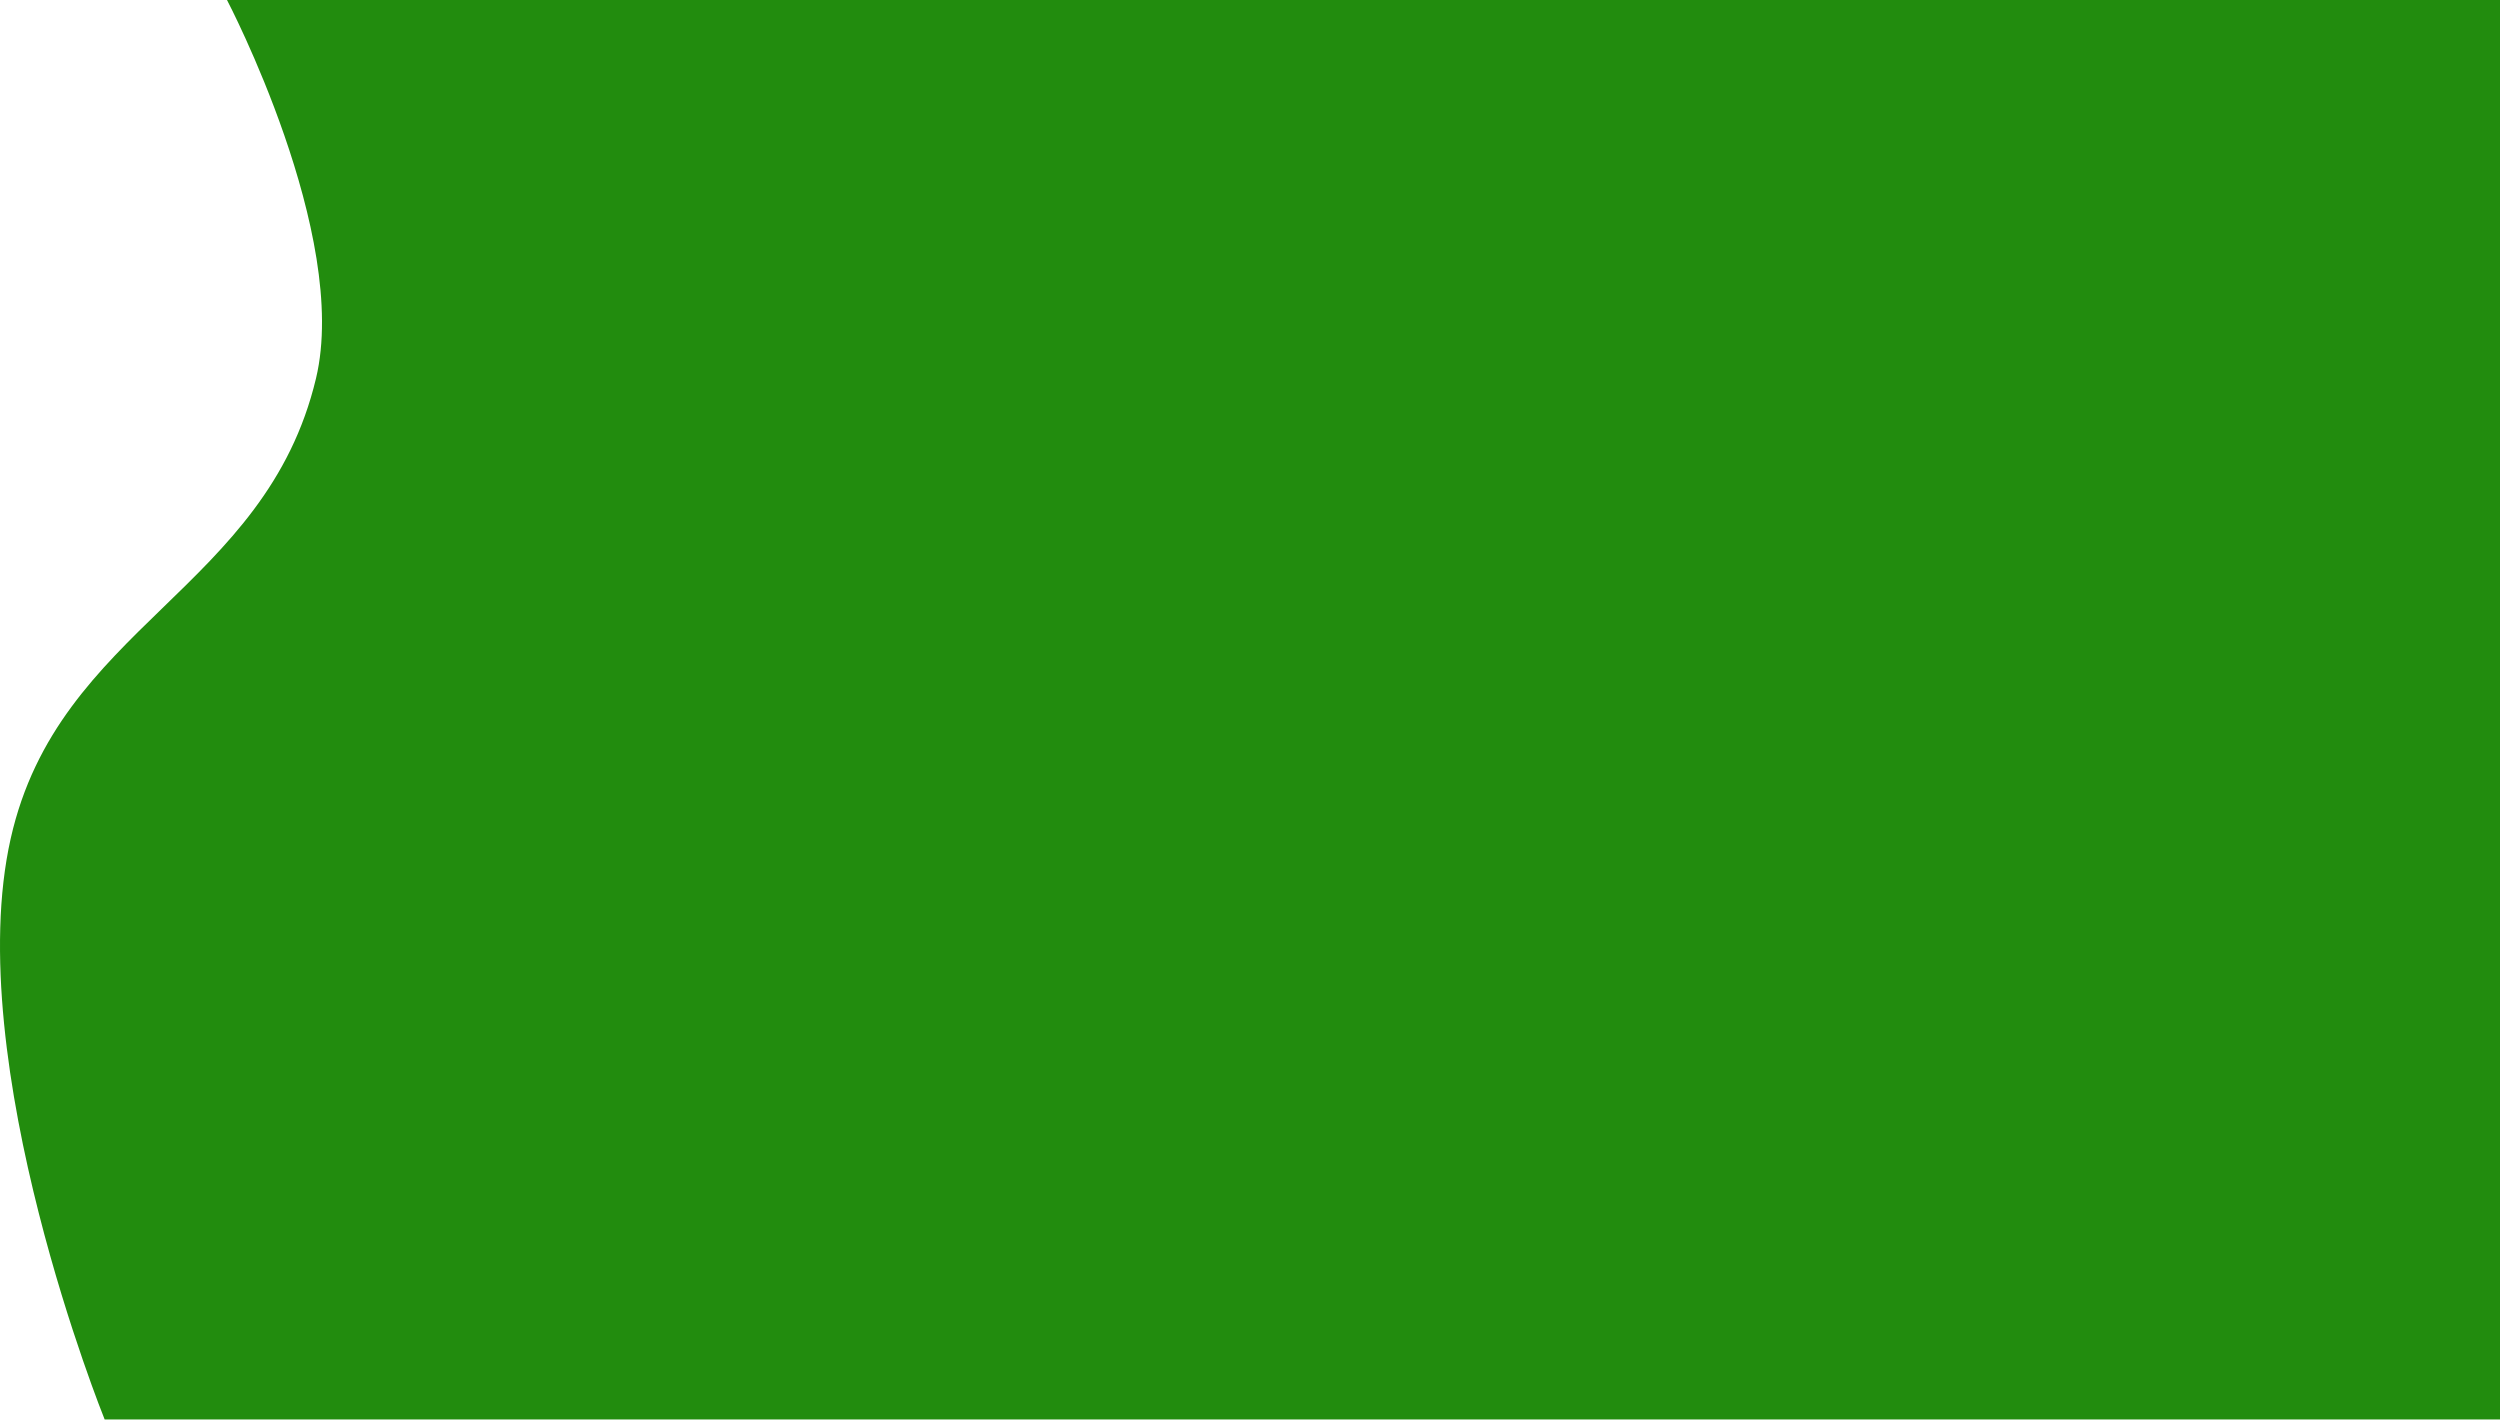
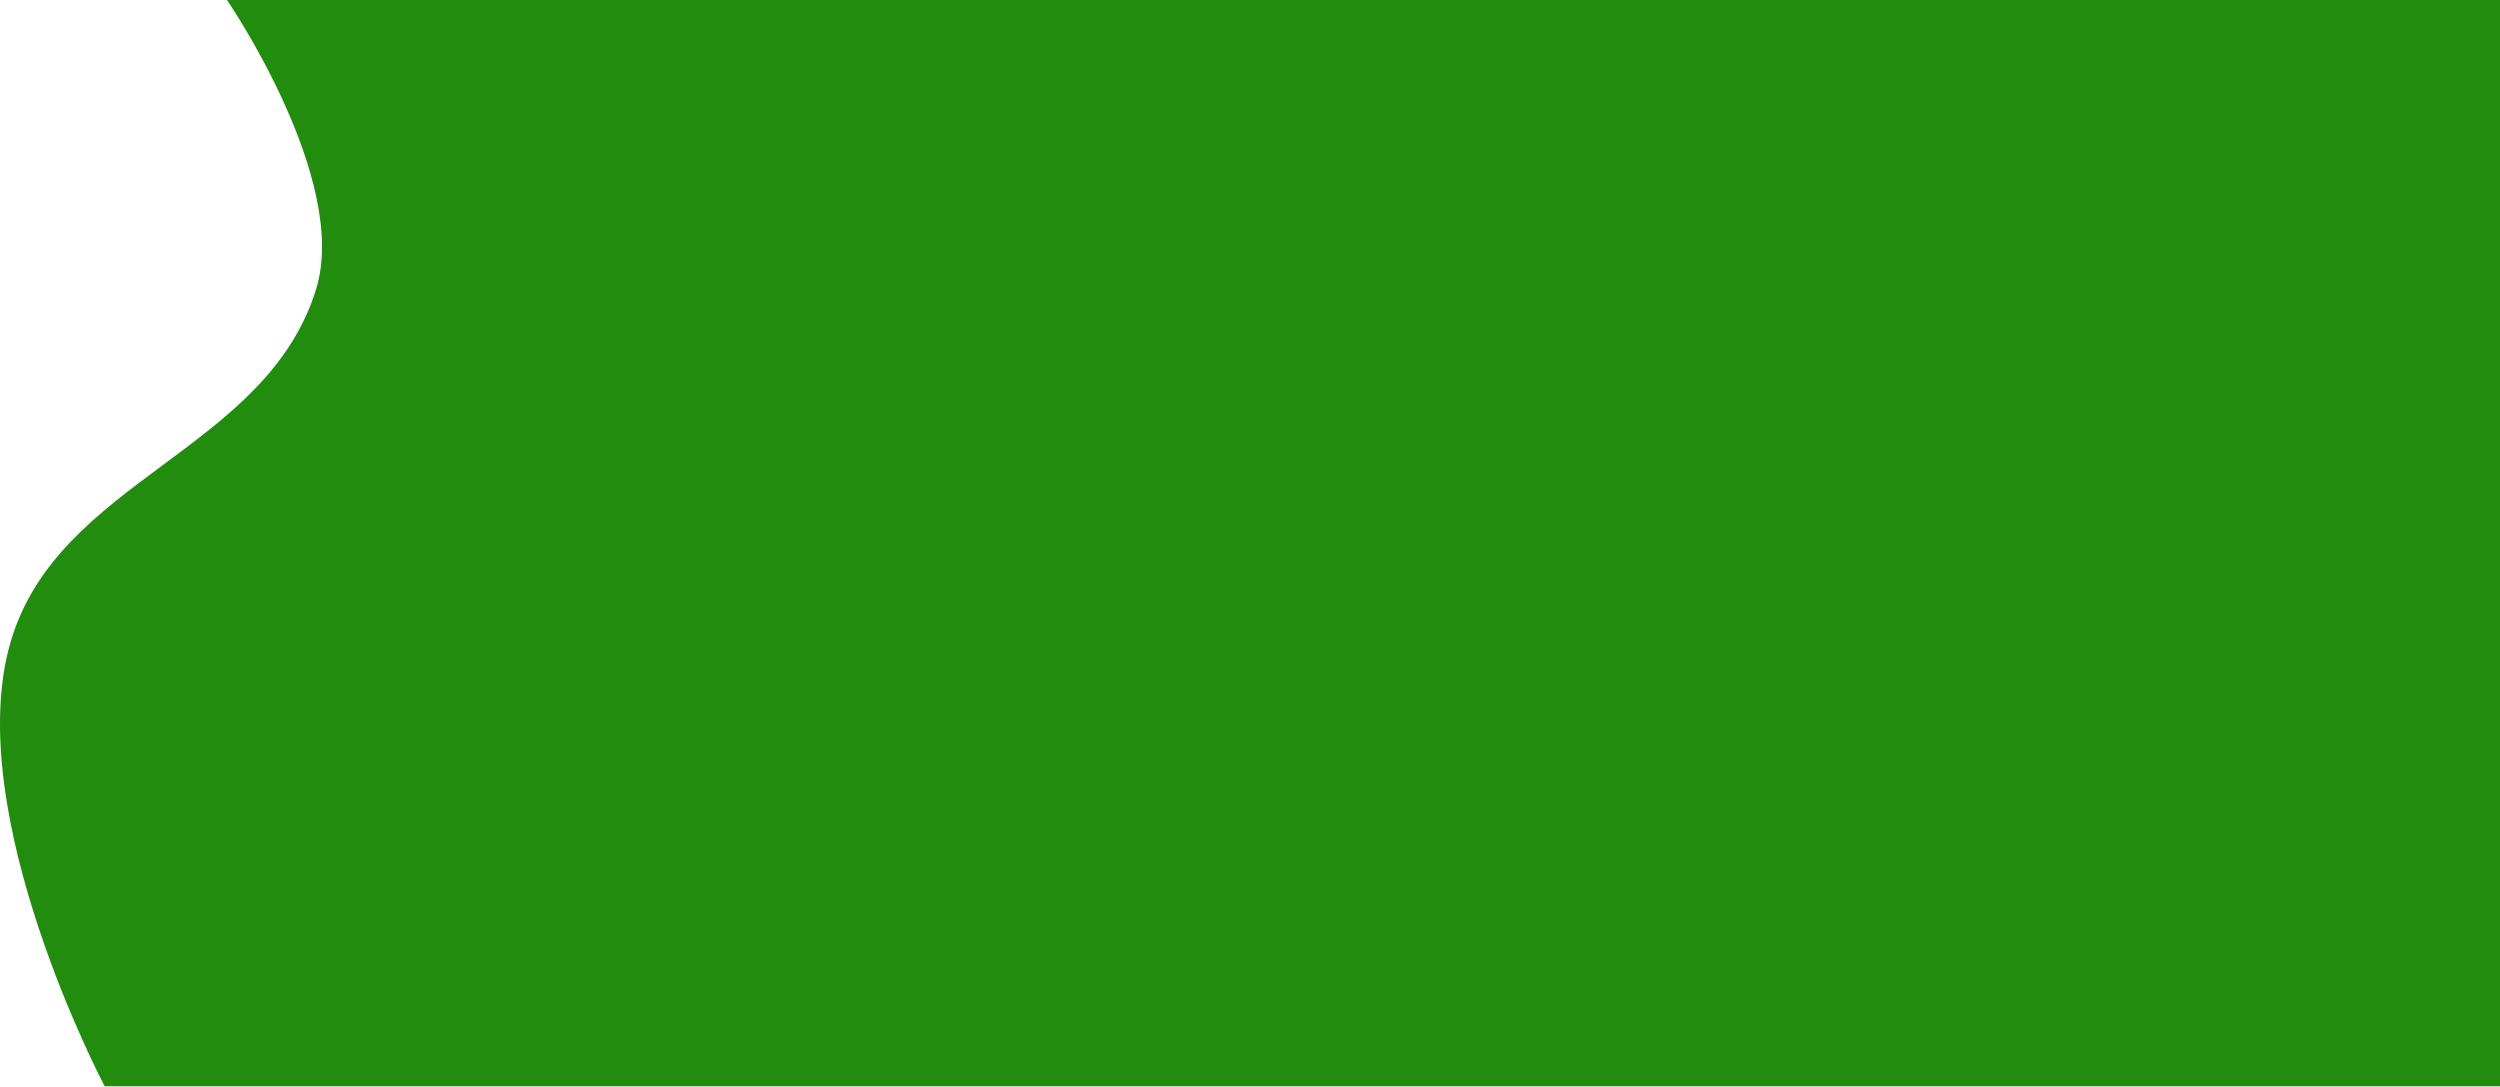
- <svg xmlns="http://www.w3.org/2000/svg" width="826" height="469" viewBox="0 0 826 469" fill="none">
-   <path d="M75 0H826V469H34.582C34.582 469 -13.159 351.038 3.546 277C19.353 206.946 87.772 194.848 104.413 125C115.708 77.594 75 0 75 0Z" fill="#228C0E" />
+ <svg xmlns="http://www.w3.org/2000/svg" width="916" height="398" viewBox="0 0 916 398" fill="none">
+   <path d="M83.172 0H916V398H38.35C38.35 398 -14.593 297.896 3.933 235.066C21.461 175.618 97.335 165.351 115.79 106.077C128.315 65.847 83.172 0 83.172 0Z" fill="#228C0E" />
</svg>
